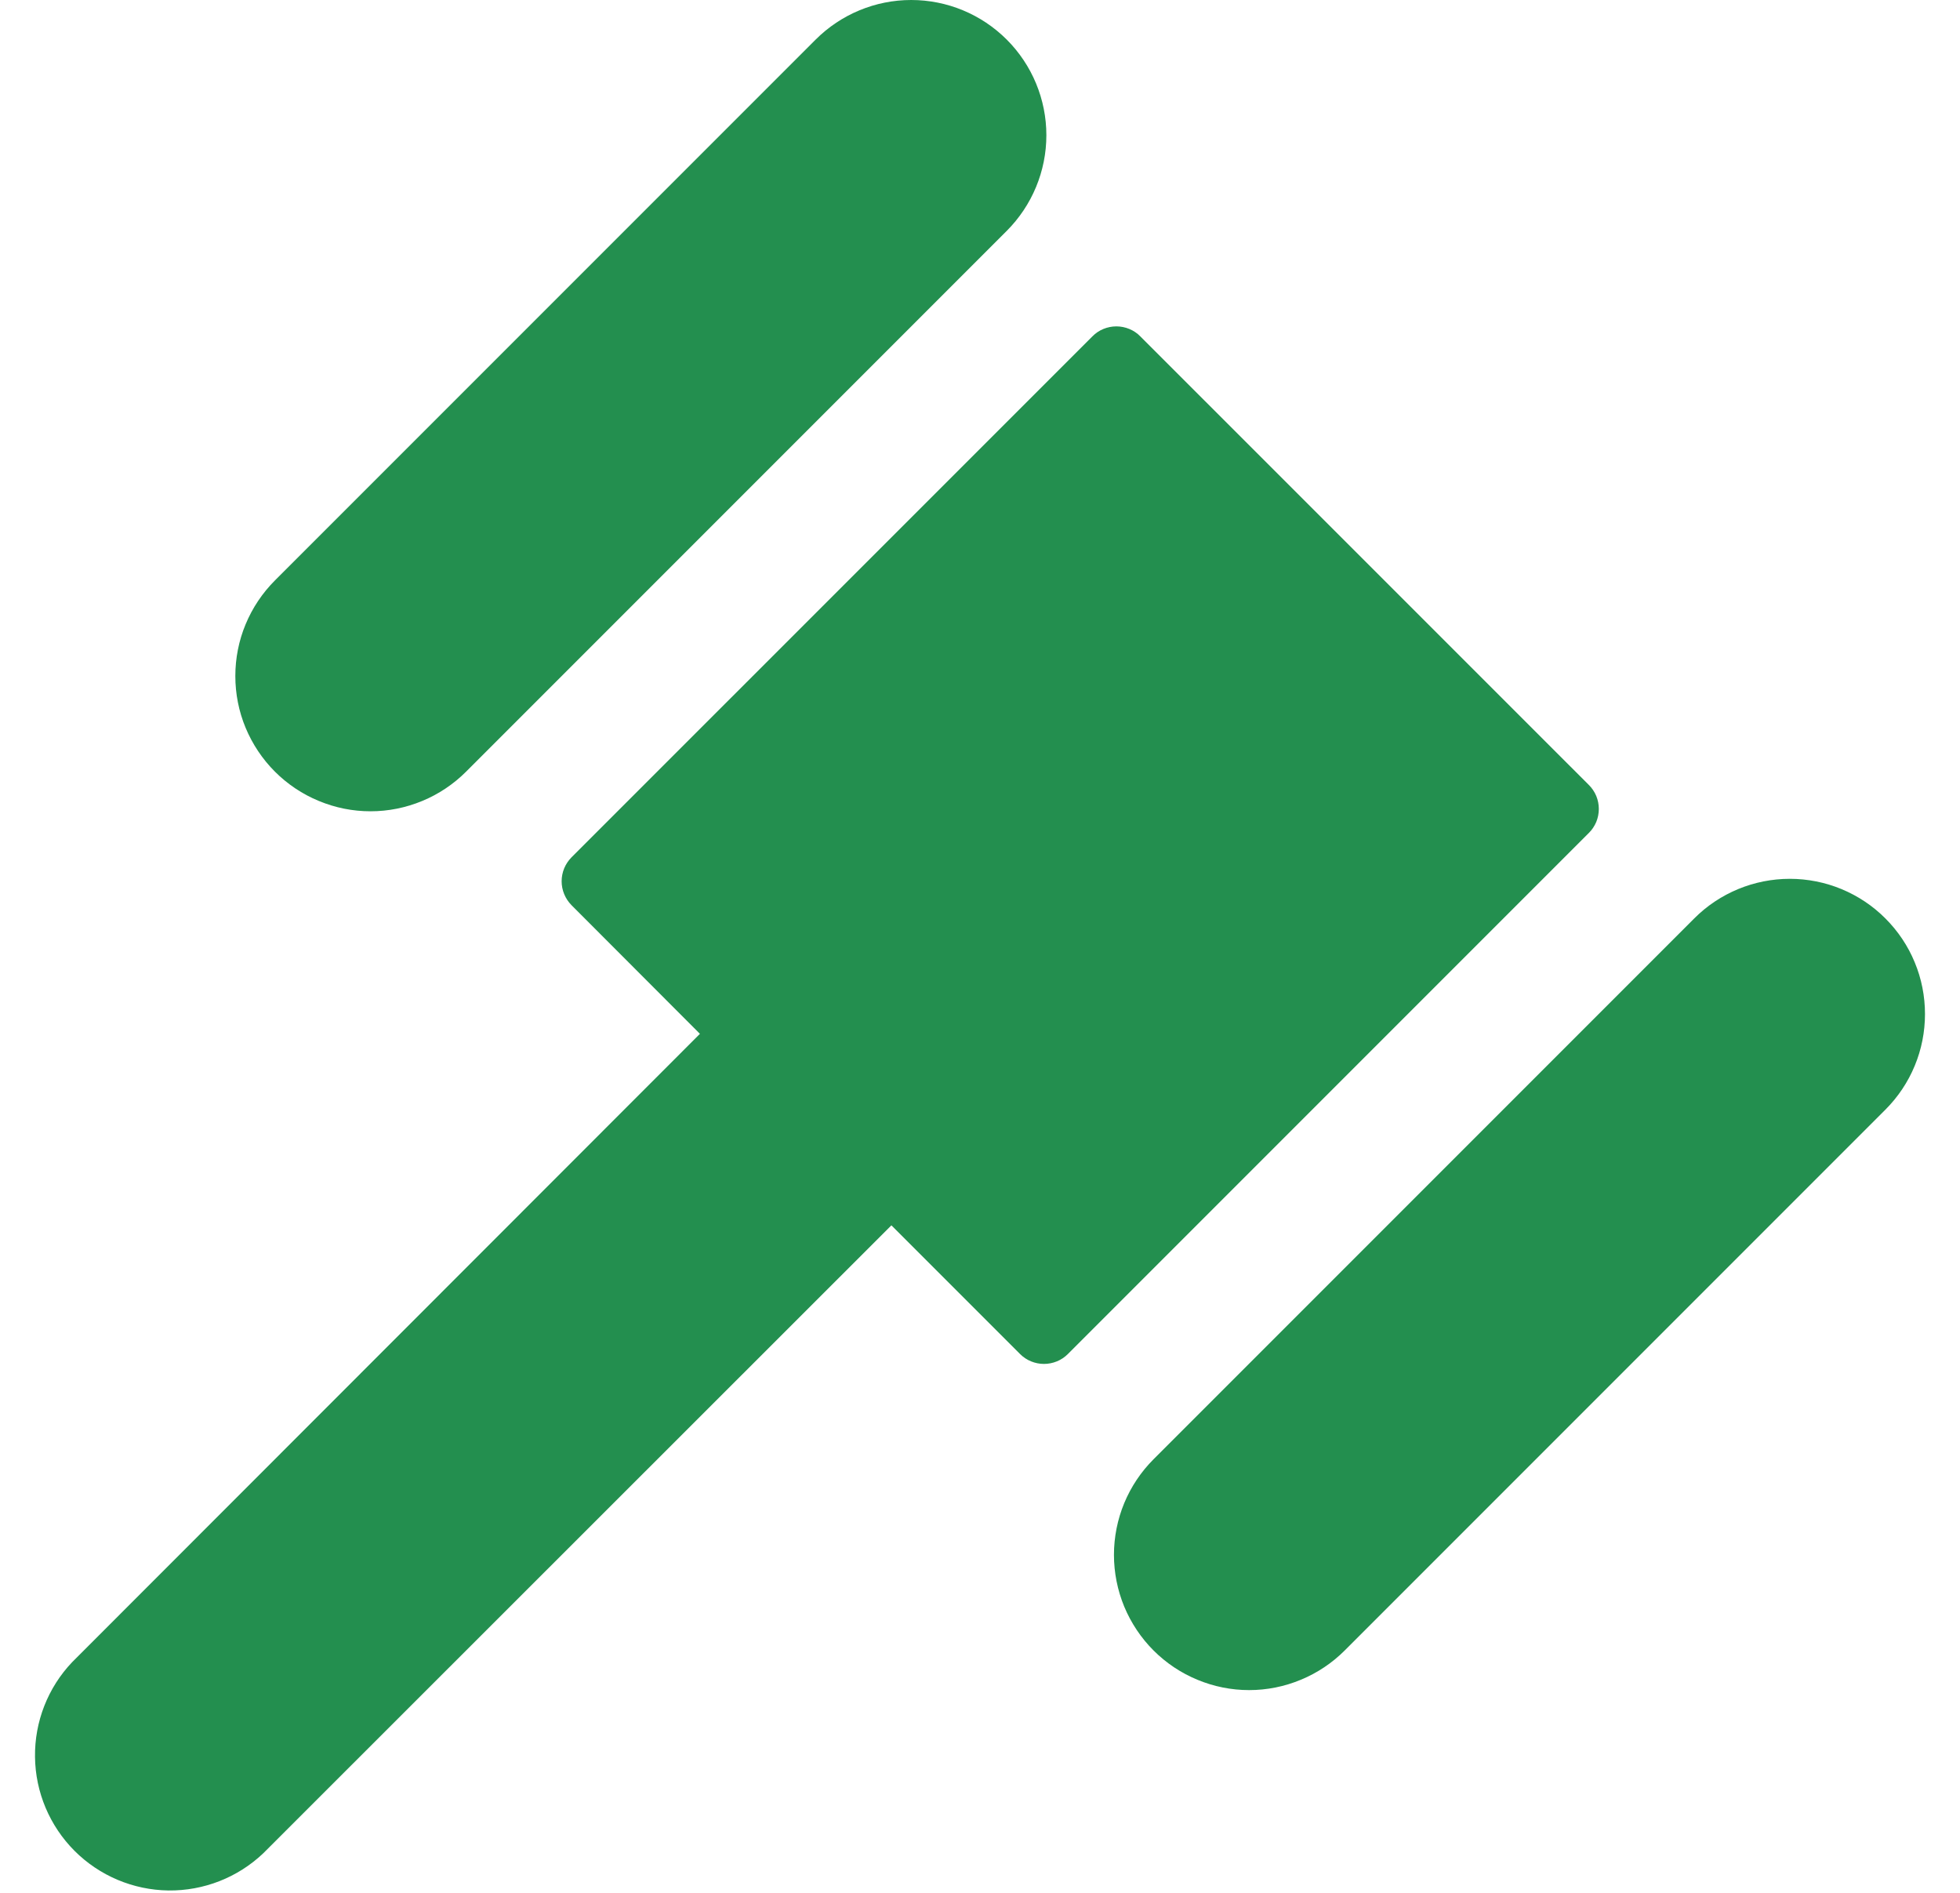
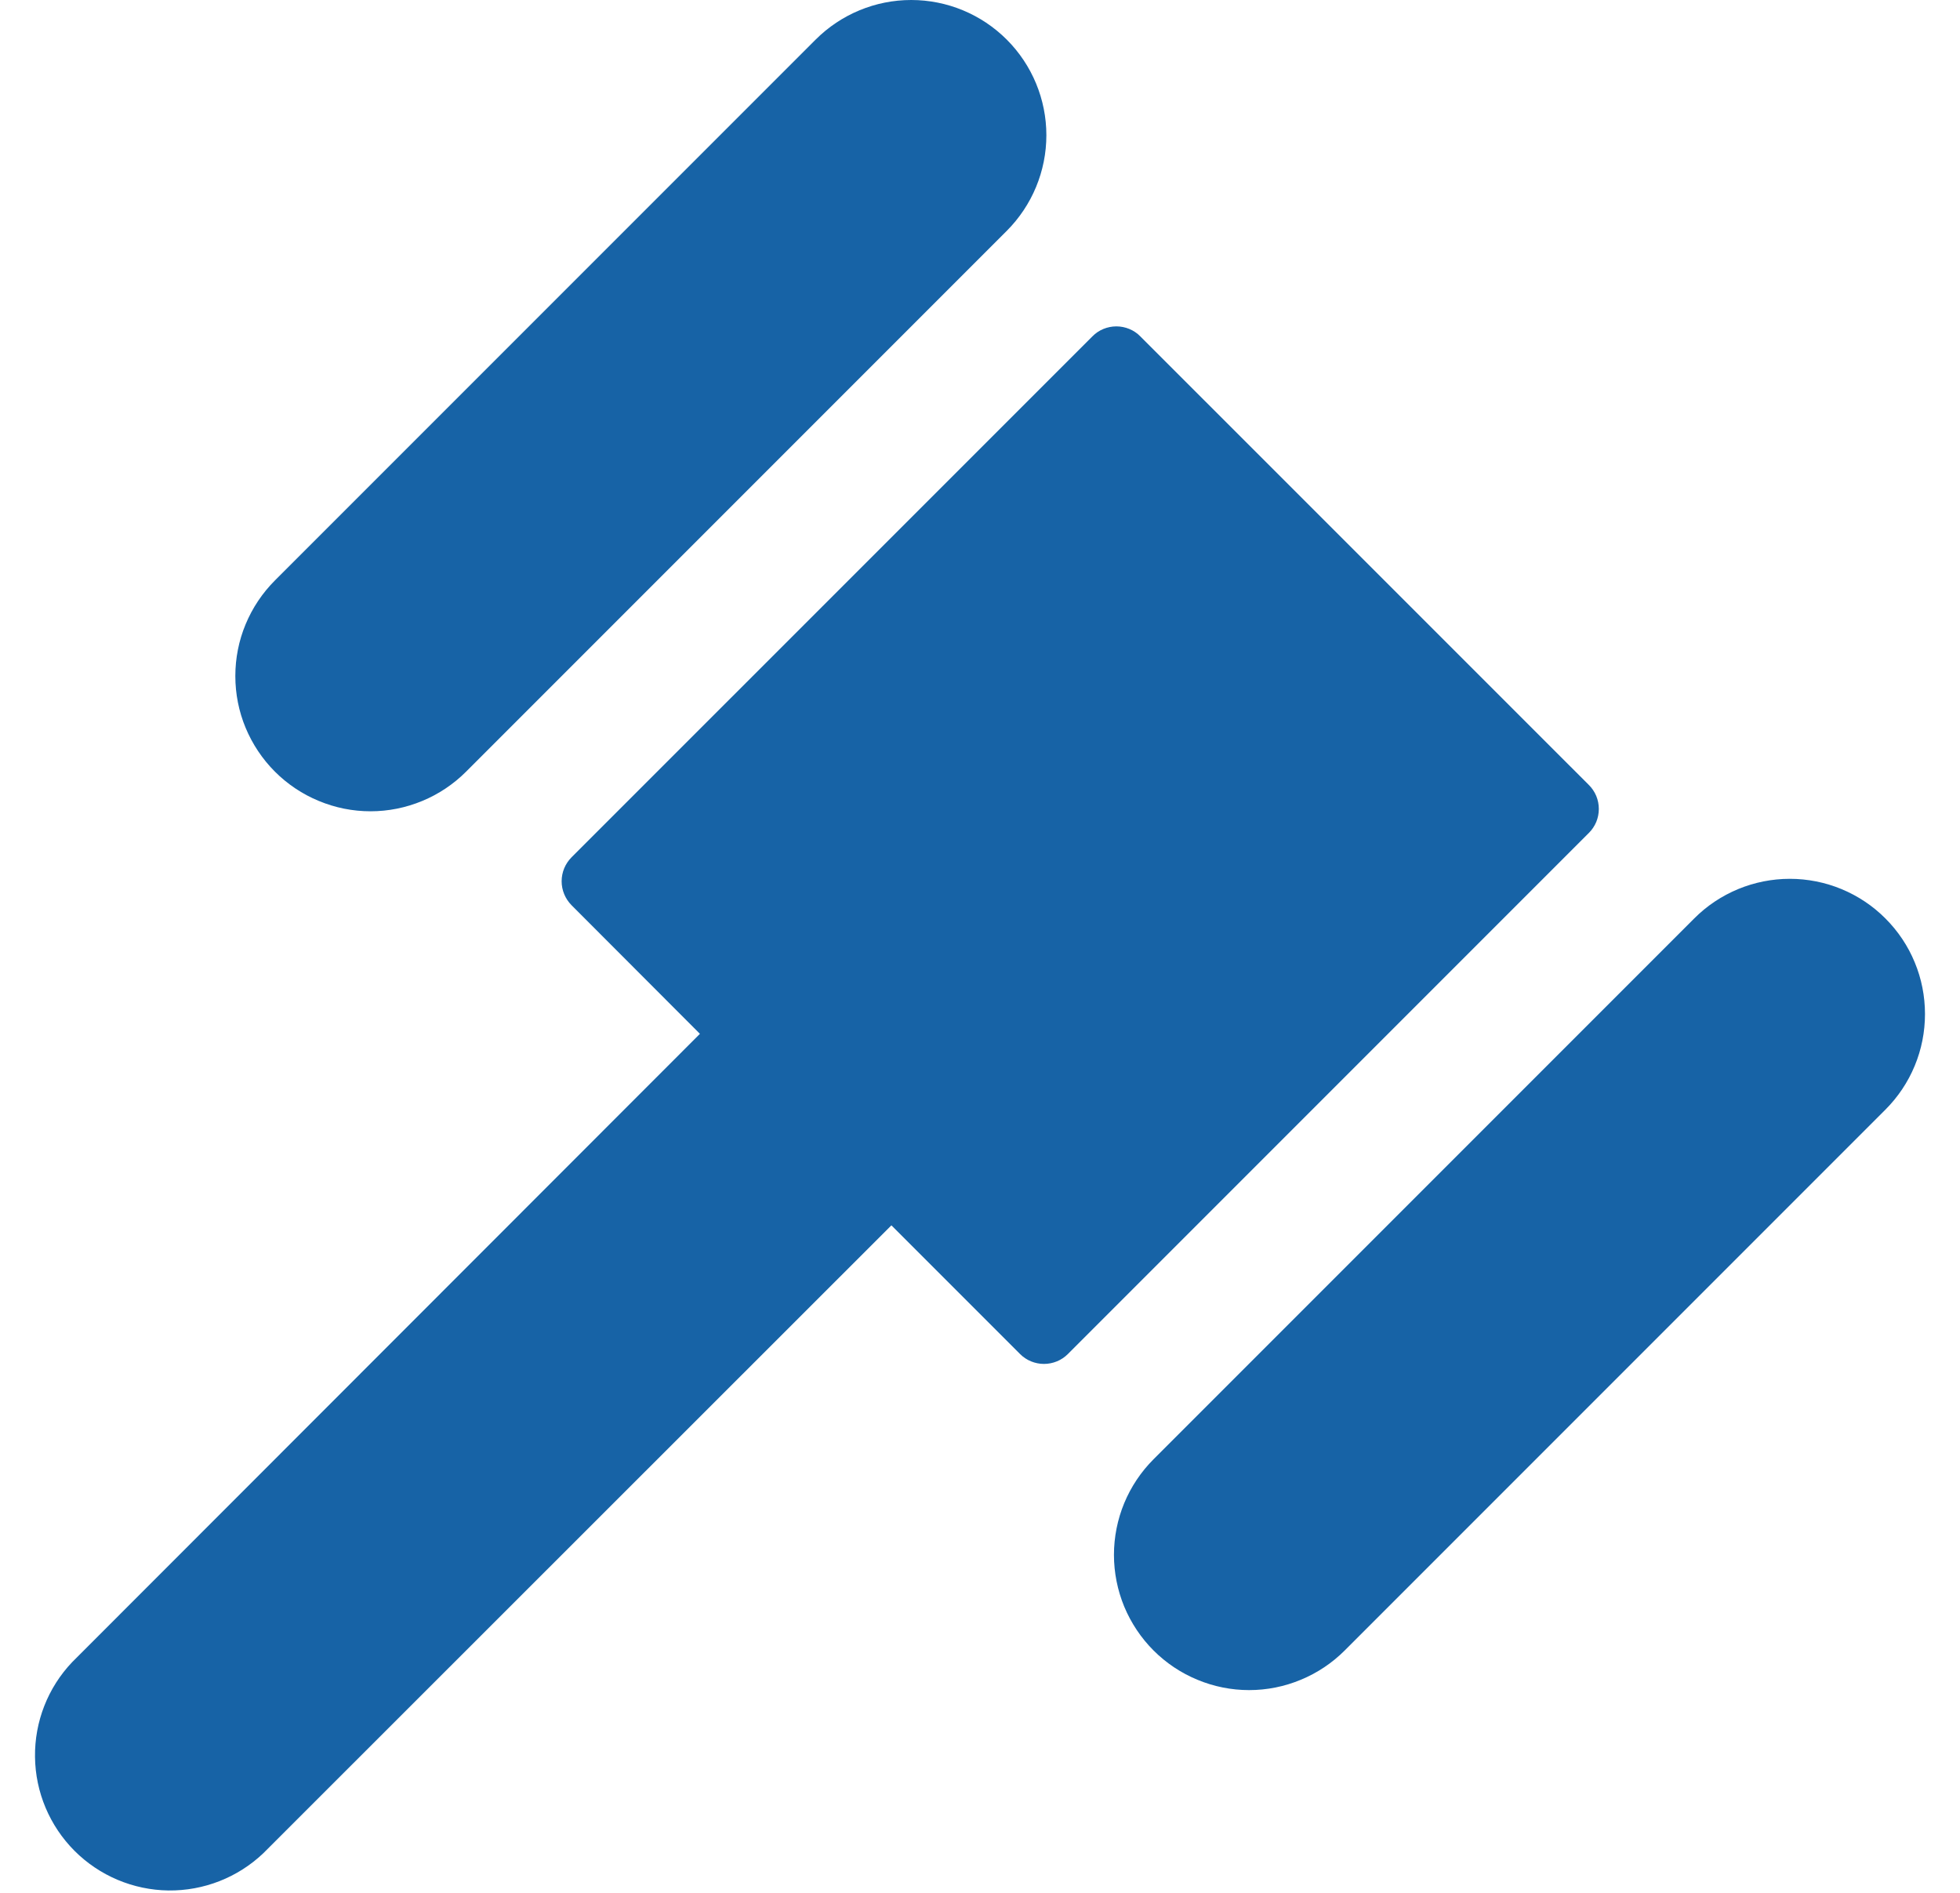
<svg xmlns="http://www.w3.org/2000/svg" width="29" height="28" viewBox="0 0 29 28" fill="none">
-   <path d="M4.068 11.415C3.882 11.229 3.735 11.008 3.634 10.766C3.533 10.523 3.482 10.263 3.482 10C3.482 9.738 3.533 9.477 3.634 9.235C3.735 8.992 3.882 8.772 4.068 8.586L12.068 0.586C12.443 0.211 12.952 -3.95249e-09 13.482 0C14.013 3.95248e-09 14.521 0.211 14.896 0.586C15.271 0.961 15.482 1.47 15.482 2C15.482 2.531 15.271 3.039 14.896 3.415L6.896 11.415C6.711 11.6 6.49 11.748 6.248 11.848C6.005 11.949 5.745 12.001 5.482 12.001C5.219 12.001 4.959 11.949 4.717 11.848C4.474 11.748 4.253 11.6 4.068 11.415ZM27.896 13.586C27.711 13.4 27.49 13.253 27.247 13.152C27.005 13.052 26.745 13 26.482 13C26.219 13 25.959 13.052 25.717 13.152C25.474 13.253 25.253 13.4 25.068 13.586L17.068 21.586C16.882 21.772 16.735 21.992 16.634 22.235C16.534 22.477 16.482 22.738 16.482 23C16.482 23.263 16.534 23.523 16.634 23.766C16.735 24.008 16.882 24.229 17.068 24.415C17.253 24.6 17.474 24.748 17.717 24.848C17.959 24.949 18.219 25.001 18.482 25.001C18.745 25.001 19.005 24.949 19.247 24.848C19.49 24.748 19.711 24.6 19.896 24.415L27.896 16.415C28.082 16.229 28.23 16.008 28.33 15.766C28.431 15.523 28.482 15.263 28.482 15C28.482 14.738 28.431 14.477 28.33 14.235C28.23 13.992 28.082 13.772 27.896 13.586ZM23.508 11.611L16.871 4.975C16.825 4.928 16.77 4.891 16.709 4.866C16.648 4.841 16.583 4.828 16.518 4.828C16.452 4.828 16.387 4.841 16.326 4.866C16.265 4.891 16.21 4.928 16.164 4.975L8.456 12.682C8.41 12.729 8.373 12.784 8.348 12.844C8.323 12.905 8.31 12.97 8.31 13.036C8.31 13.102 8.323 13.167 8.348 13.227C8.373 13.288 8.41 13.343 8.456 13.39L10.356 15.293L1.068 24.587C0.708 24.965 0.511 25.469 0.518 25.99C0.524 26.512 0.735 27.01 1.103 27.379C1.472 27.748 1.971 27.958 2.492 27.965C3.014 27.971 3.517 27.774 3.895 27.415L13.189 18.126L15.093 20.03C15.139 20.076 15.194 20.113 15.255 20.138C15.316 20.163 15.381 20.176 15.446 20.176C15.512 20.176 15.577 20.163 15.638 20.138C15.699 20.113 15.754 20.076 15.8 20.03L23.508 12.322C23.555 12.276 23.592 12.22 23.618 12.159C23.643 12.098 23.656 12.033 23.656 11.966C23.656 11.9 23.643 11.835 23.618 11.774C23.592 11.713 23.555 11.657 23.508 11.611Z" fill="#238F4F" />
+   <path d="M4.068 11.415C3.882 11.229 3.735 11.008 3.634 10.766C3.533 10.523 3.482 10.263 3.482 10C3.482 9.738 3.533 9.477 3.634 9.235C3.735 8.992 3.882 8.772 4.068 8.586L12.068 0.586C12.443 0.211 12.952 -3.95249e-09 13.482 0C14.013 3.95248e-09 14.521 0.211 14.896 0.586C15.271 0.961 15.482 1.47 15.482 2C15.482 2.531 15.271 3.039 14.896 3.415L6.896 11.415C6.711 11.6 6.49 11.748 6.248 11.848C6.005 11.949 5.745 12.001 5.482 12.001C5.219 12.001 4.959 11.949 4.717 11.848C4.474 11.748 4.253 11.6 4.068 11.415ZM27.896 13.586C27.711 13.4 27.49 13.253 27.247 13.152C27.005 13.052 26.745 13 26.482 13C26.219 13 25.959 13.052 25.717 13.152C25.474 13.253 25.253 13.4 25.068 13.586L17.068 21.586C16.882 21.772 16.735 21.992 16.634 22.235C16.534 22.477 16.482 22.738 16.482 23C16.482 23.263 16.534 23.523 16.634 23.766C16.735 24.008 16.882 24.229 17.068 24.415C17.253 24.6 17.474 24.748 17.717 24.848C17.959 24.949 18.219 25.001 18.482 25.001C18.745 25.001 19.005 24.949 19.247 24.848C19.49 24.748 19.711 24.6 19.896 24.415L27.896 16.415C28.082 16.229 28.23 16.008 28.33 15.766C28.431 15.523 28.482 15.263 28.482 15C28.482 14.738 28.431 14.477 28.33 14.235C28.23 13.992 28.082 13.772 27.896 13.586ZM23.508 11.611L16.871 4.975C16.825 4.928 16.77 4.891 16.709 4.866C16.648 4.841 16.583 4.828 16.518 4.828C16.452 4.828 16.387 4.841 16.326 4.866C16.265 4.891 16.21 4.928 16.164 4.975L8.456 12.682C8.41 12.729 8.373 12.784 8.348 12.844C8.323 12.905 8.31 12.97 8.31 13.036C8.31 13.102 8.323 13.167 8.348 13.227C8.373 13.288 8.41 13.343 8.456 13.39L10.356 15.293L1.068 24.587C0.708 24.965 0.511 25.469 0.518 25.99C0.524 26.512 0.735 27.01 1.103 27.379C1.472 27.748 1.971 27.958 2.492 27.965C3.014 27.971 3.517 27.774 3.895 27.415L13.189 18.126L15.093 20.03C15.139 20.076 15.194 20.113 15.255 20.138C15.316 20.163 15.381 20.176 15.446 20.176C15.512 20.176 15.577 20.163 15.638 20.138C15.699 20.113 15.754 20.076 15.8 20.03L23.508 12.322C23.555 12.276 23.592 12.22 23.618 12.159C23.643 12.098 23.656 12.033 23.656 11.966C23.656 11.9 23.643 11.835 23.618 11.774C23.592 11.713 23.555 11.657 23.508 11.611Z" fill="#1763A6" />
</svg>
